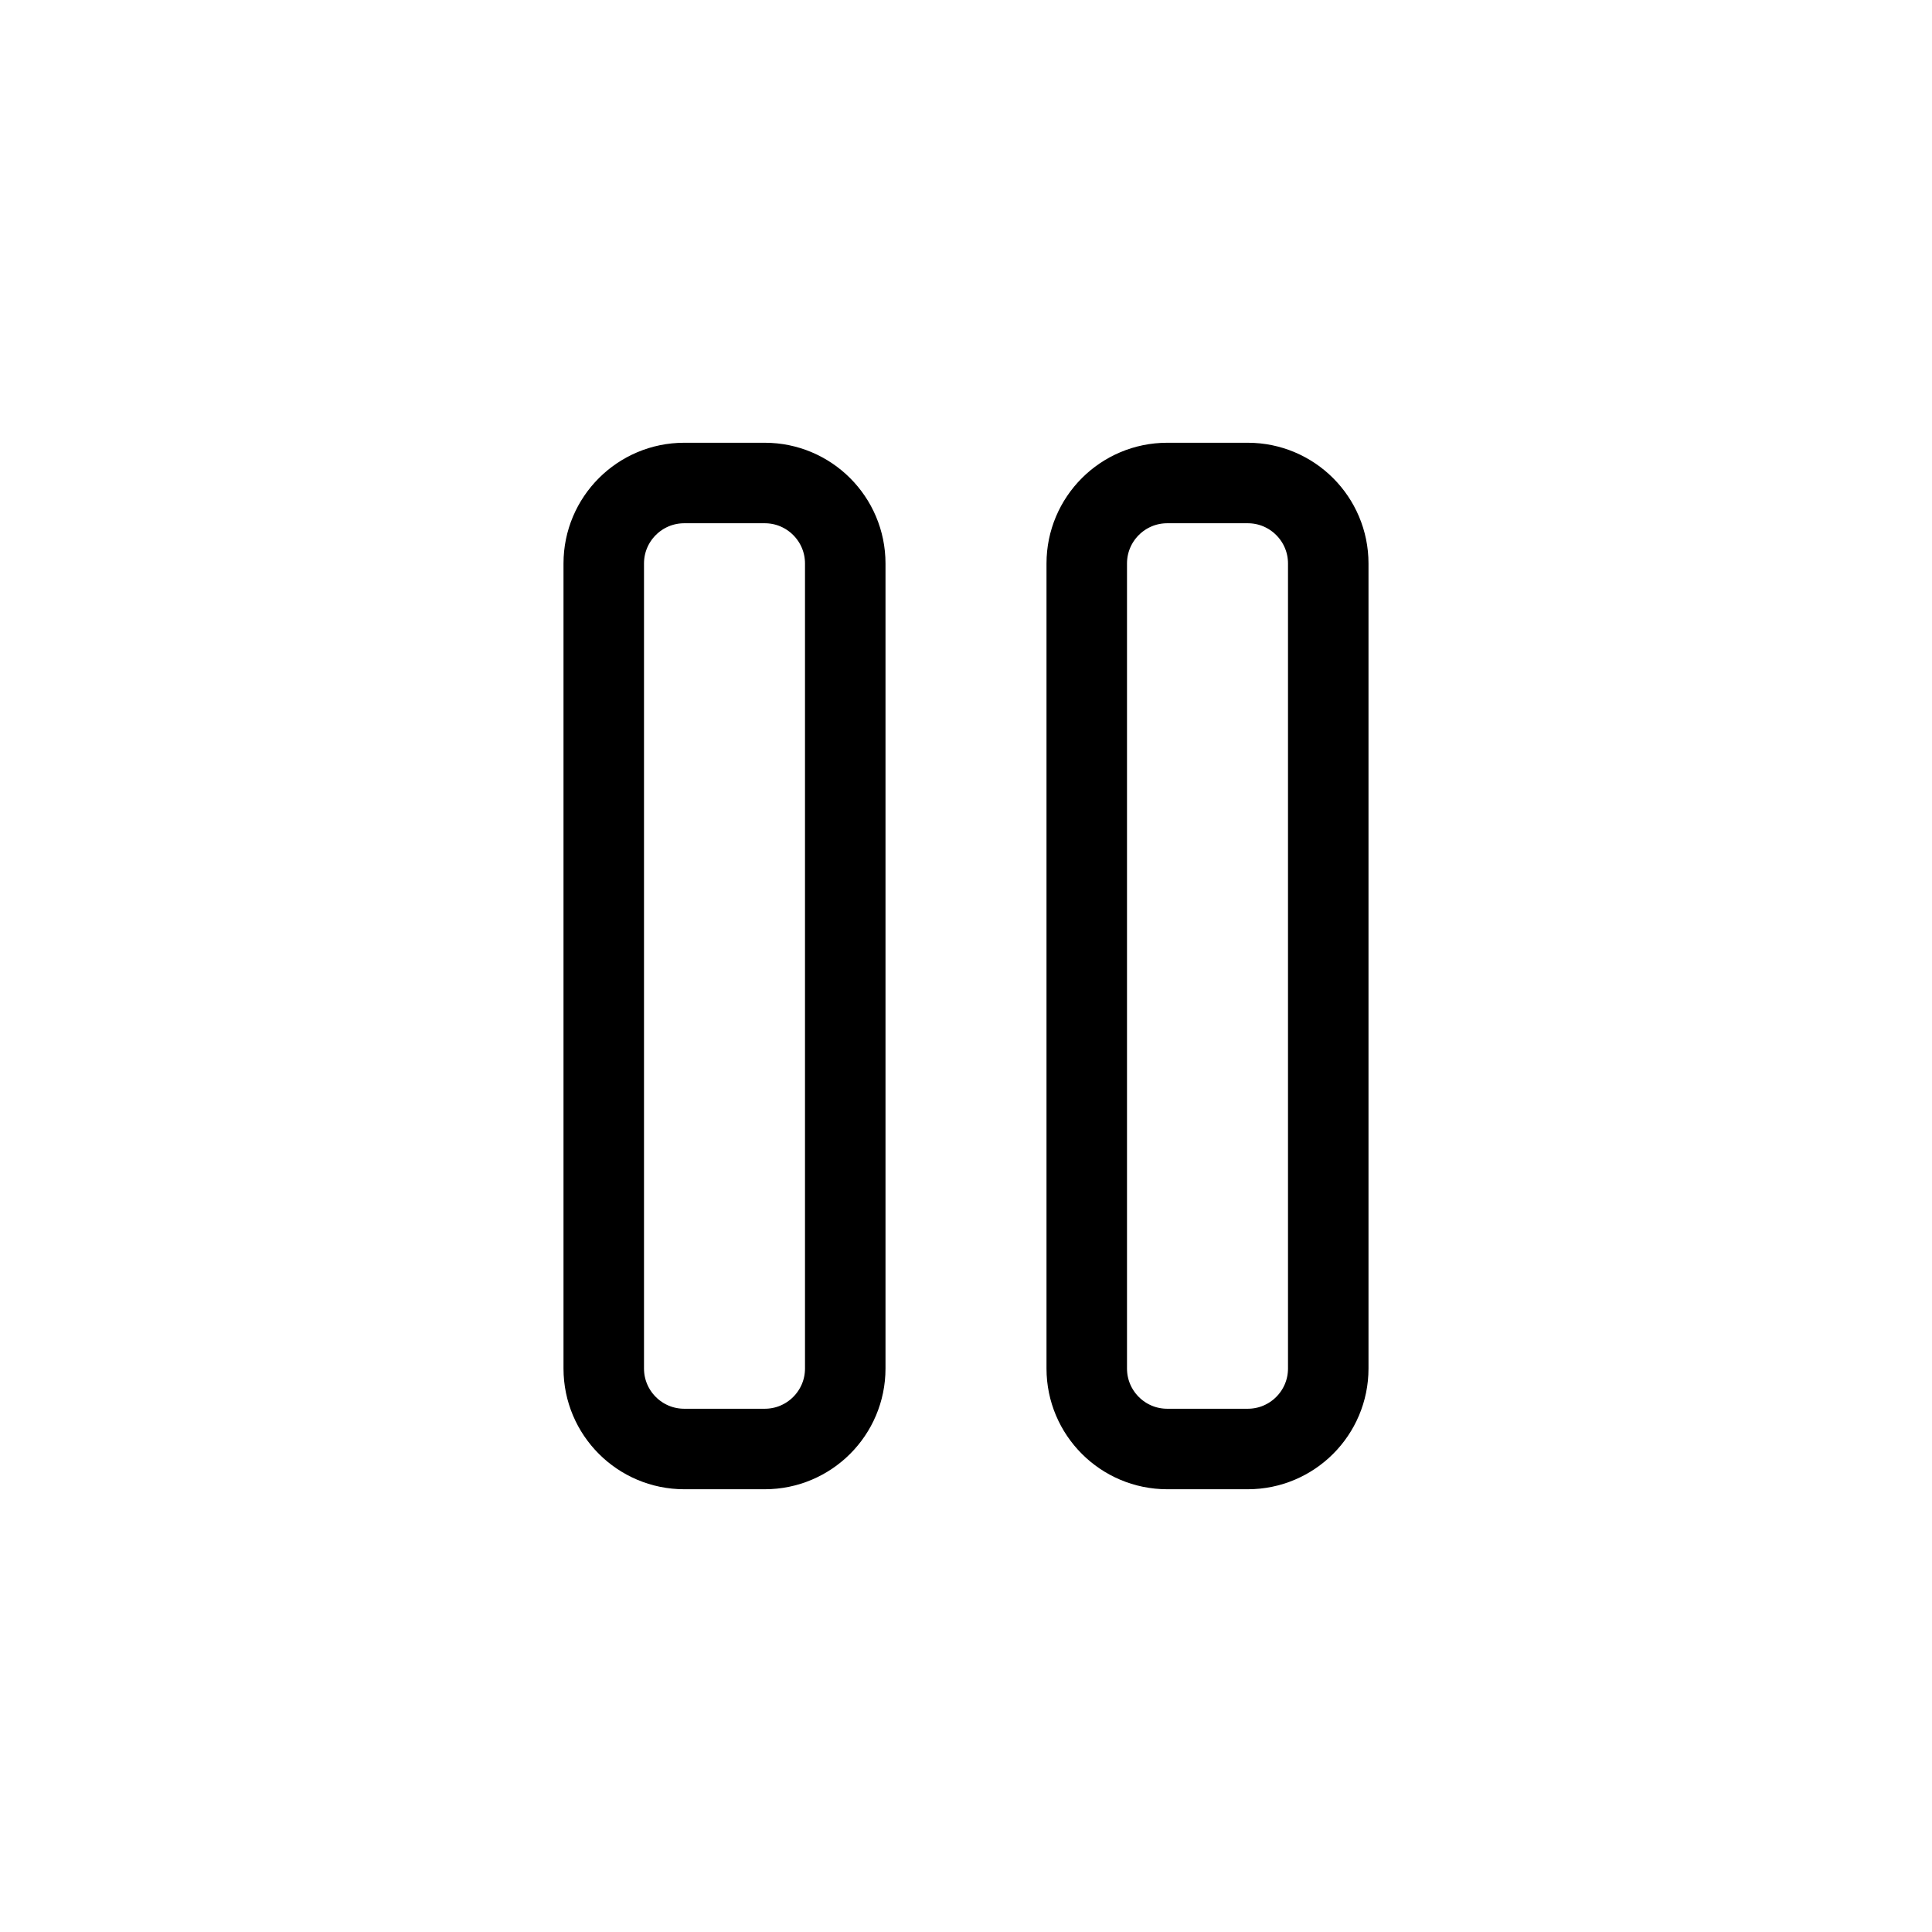
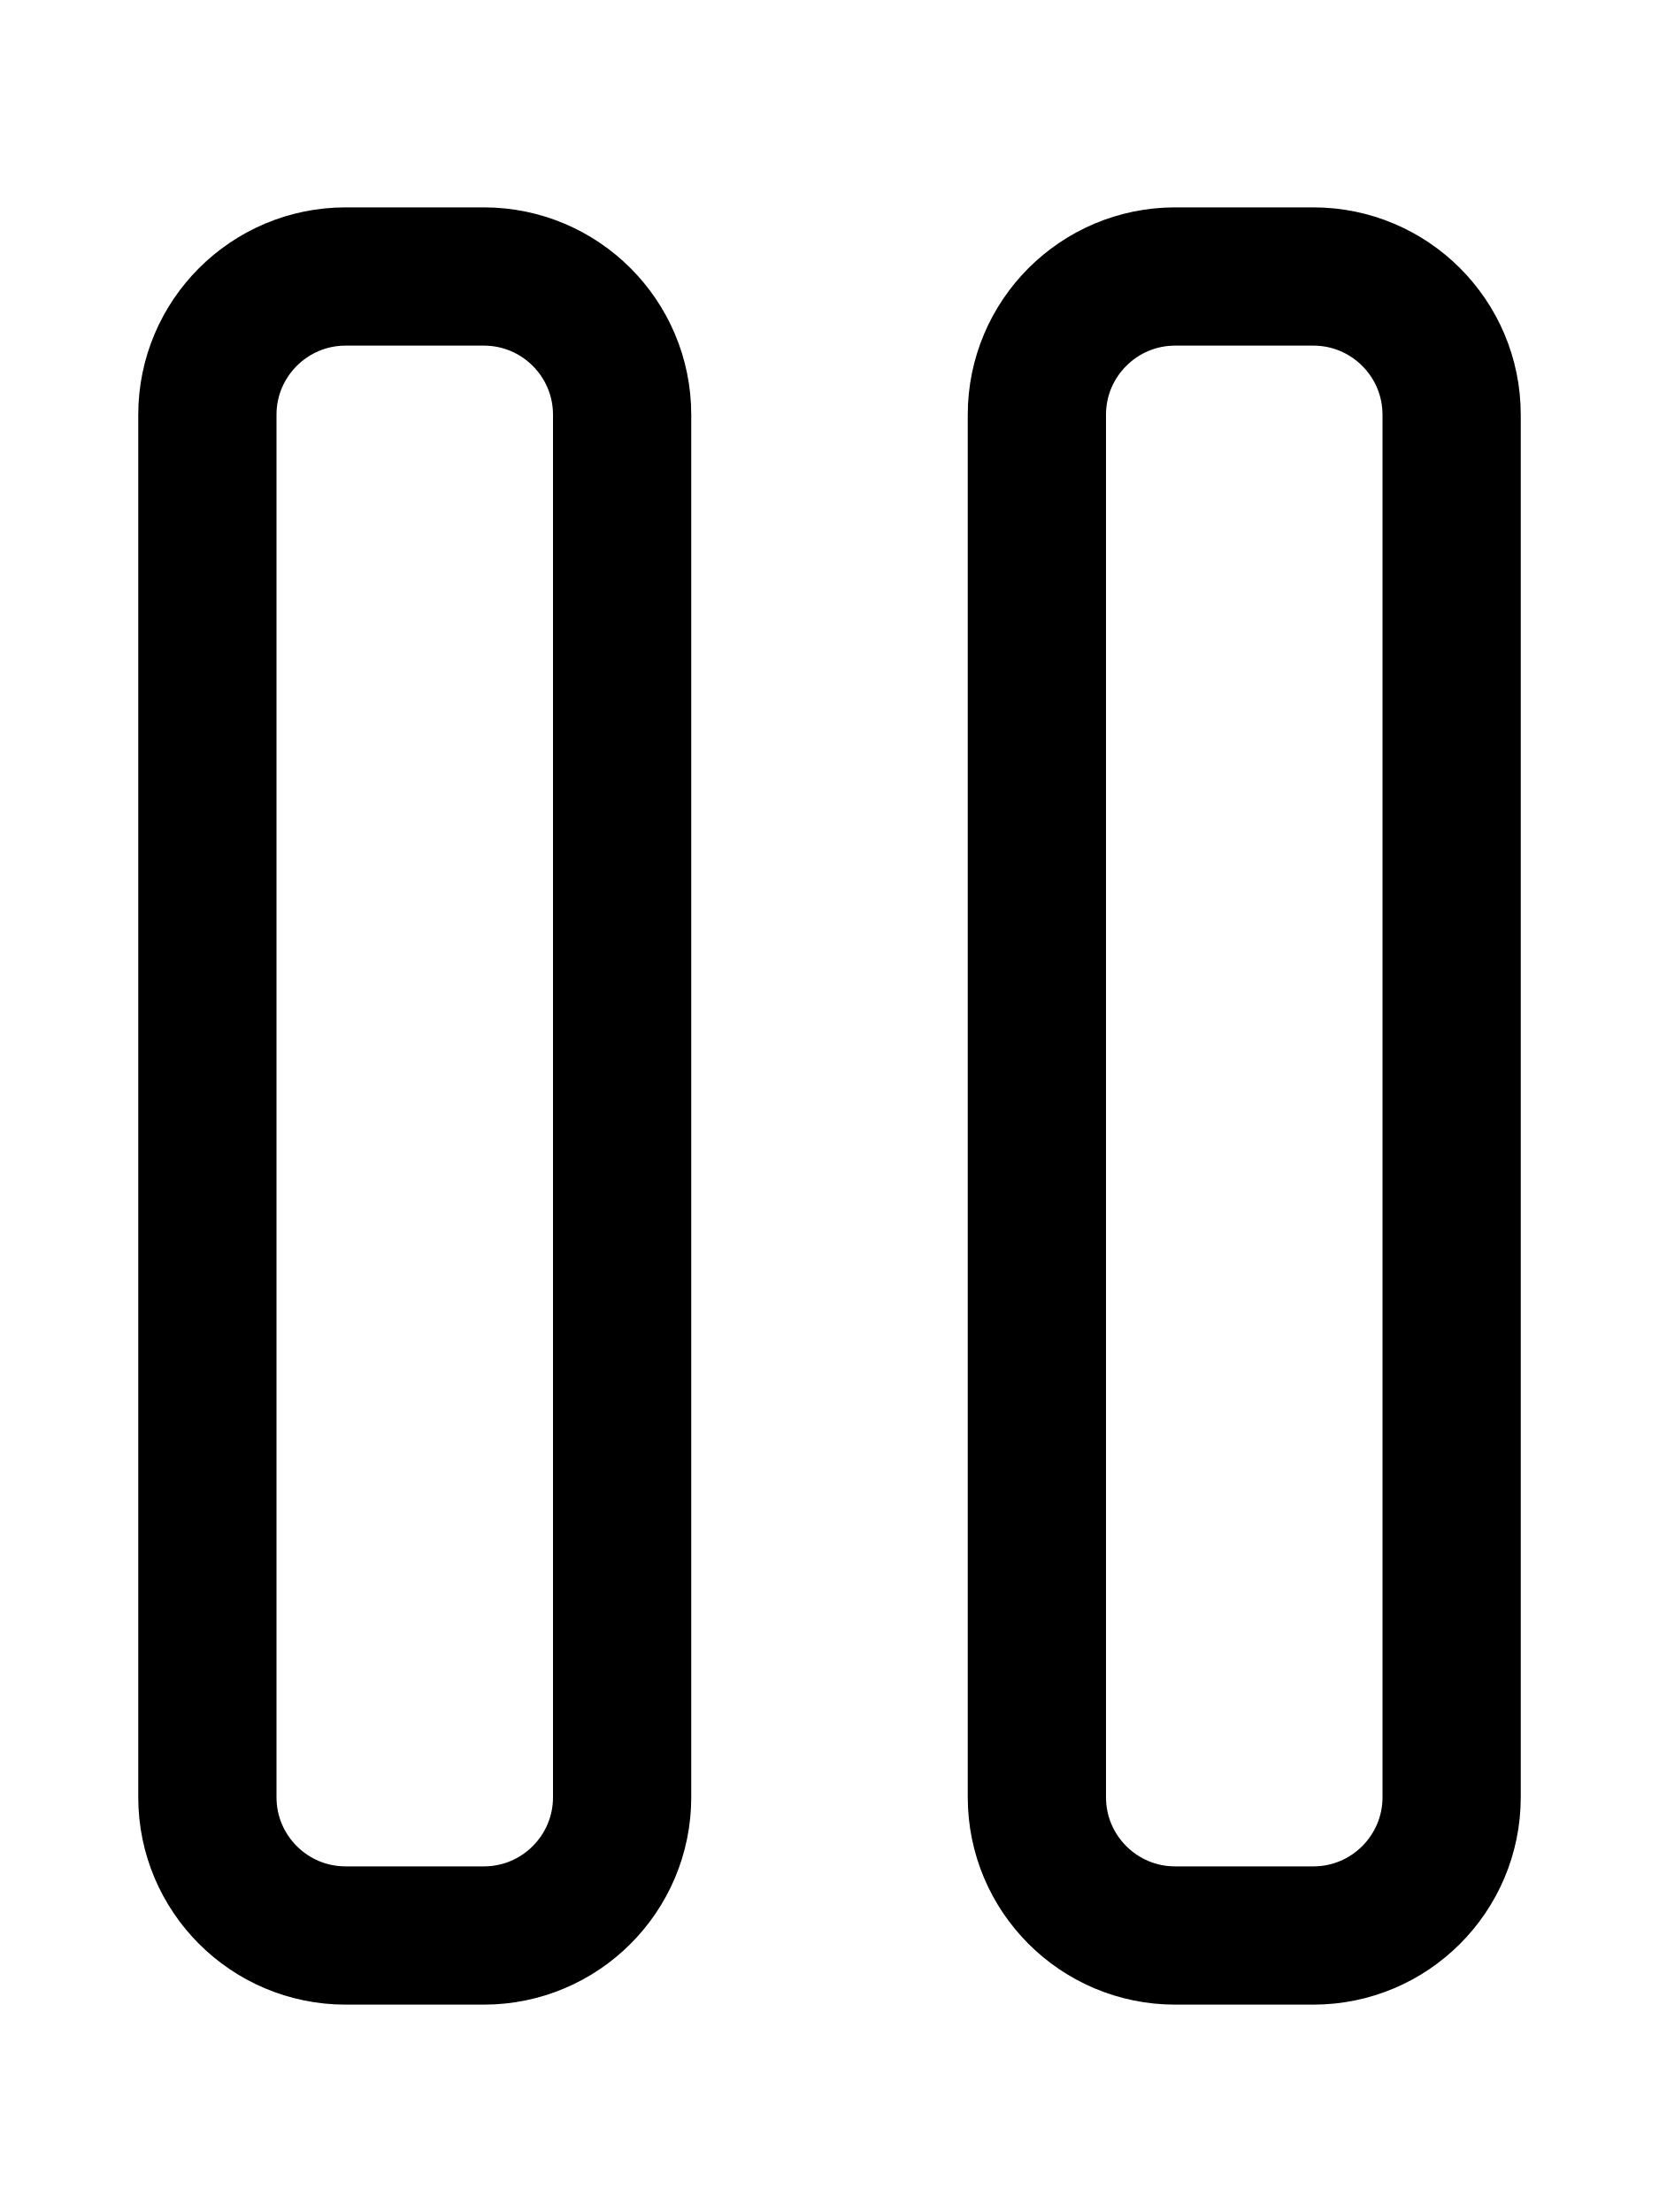
- <svg xmlns="http://www.w3.org/2000/svg" viewBox="0 0 24 24" fill="none">
+ <svg xmlns="http://www.w3.org/2000/svg" viewBox="6 4 12 16" fill="none">
  <g id="SVGRepo_bgCarrier" stroke-width="0" />
  <g id="SVGRepo_tracerCarrier" stroke-linecap="round" stroke-linejoin="round" />
  <g id="SVGRepo_iconCarrier">
    <path d="M8.5 18H9.5C10.052 18 10.5 17.552 10.5 17V7C10.5 6.448 10.052 6 9.5 6H8.5C7.948 6 7.5 6.448 7.5 7V17C7.5 17.552 7.948 18 8.5 18Z" stroke="#000000" stroke-linecap="round" stroke-linejoin="round" />
    <path d="M14.5 18H15.5C16.052 18 16.5 17.552 16.5 17V7C16.5 6.448 16.052 6 15.5 6H14.5C13.948 6 13.5 6.448 13.5 7V17C13.5 17.552 13.948 18 14.5 18Z" stroke="#000000" stroke-linecap="round" stroke-linejoin="round" />
  </g>
</svg>
